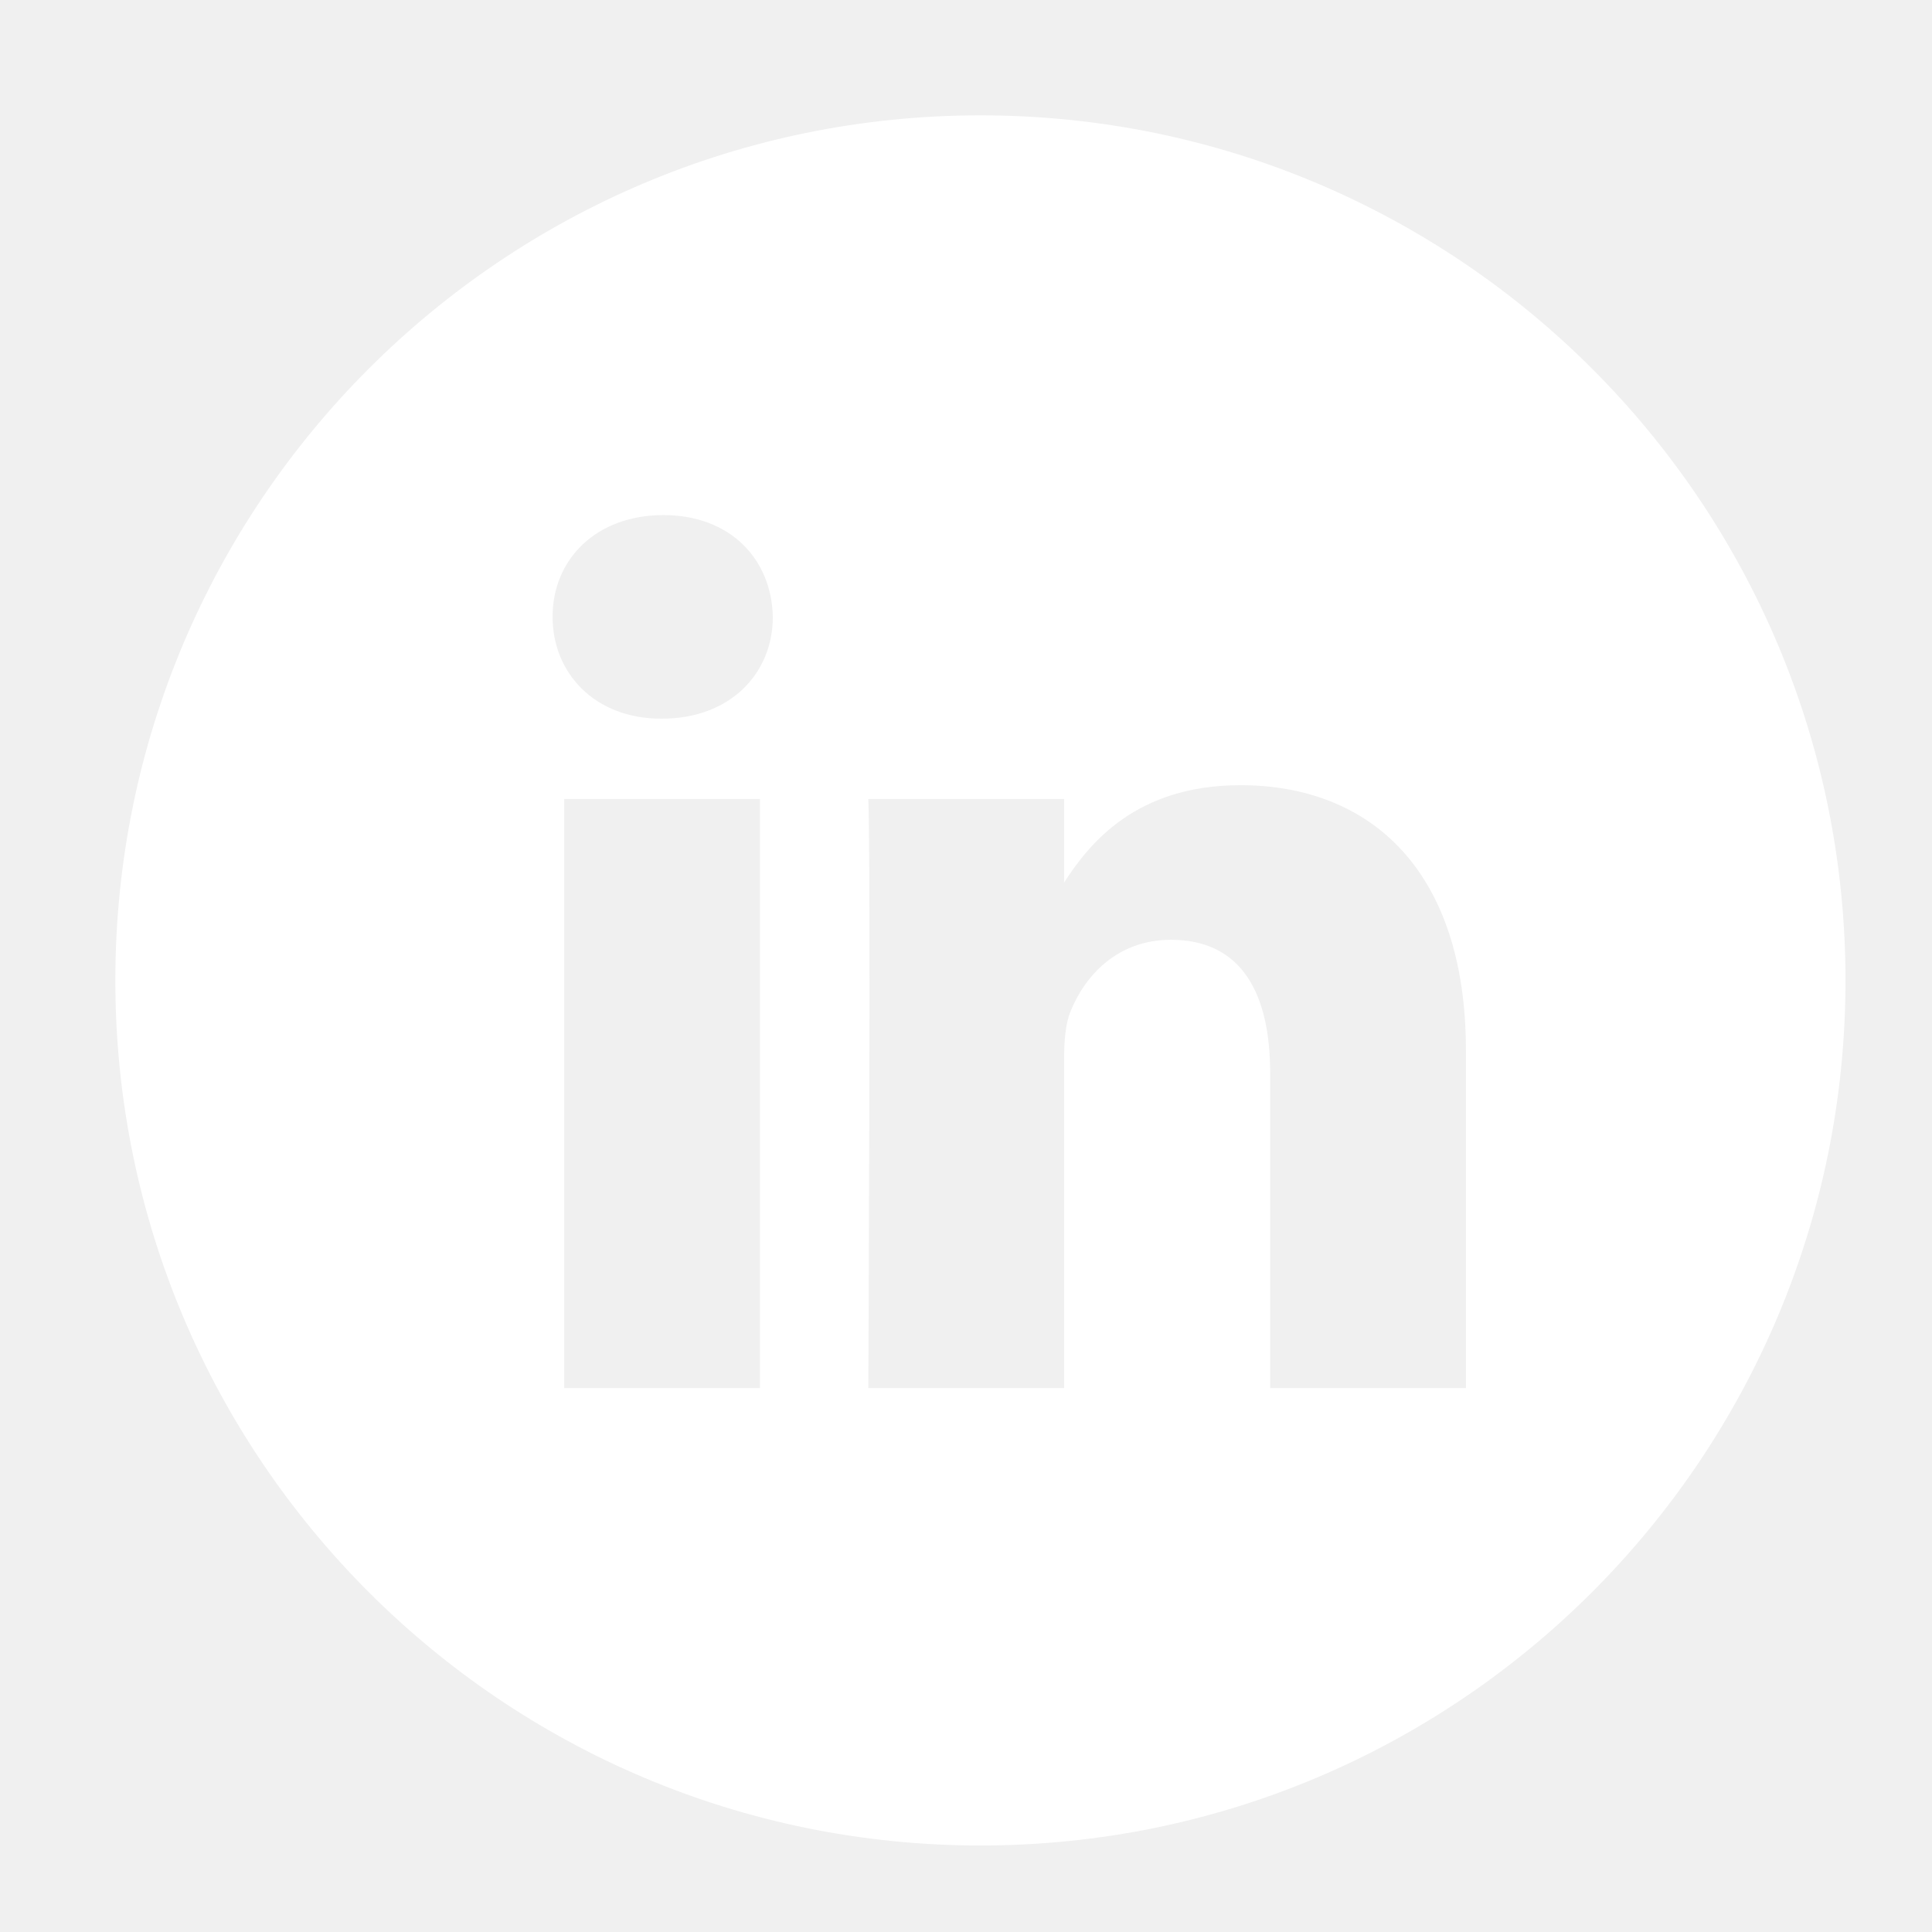
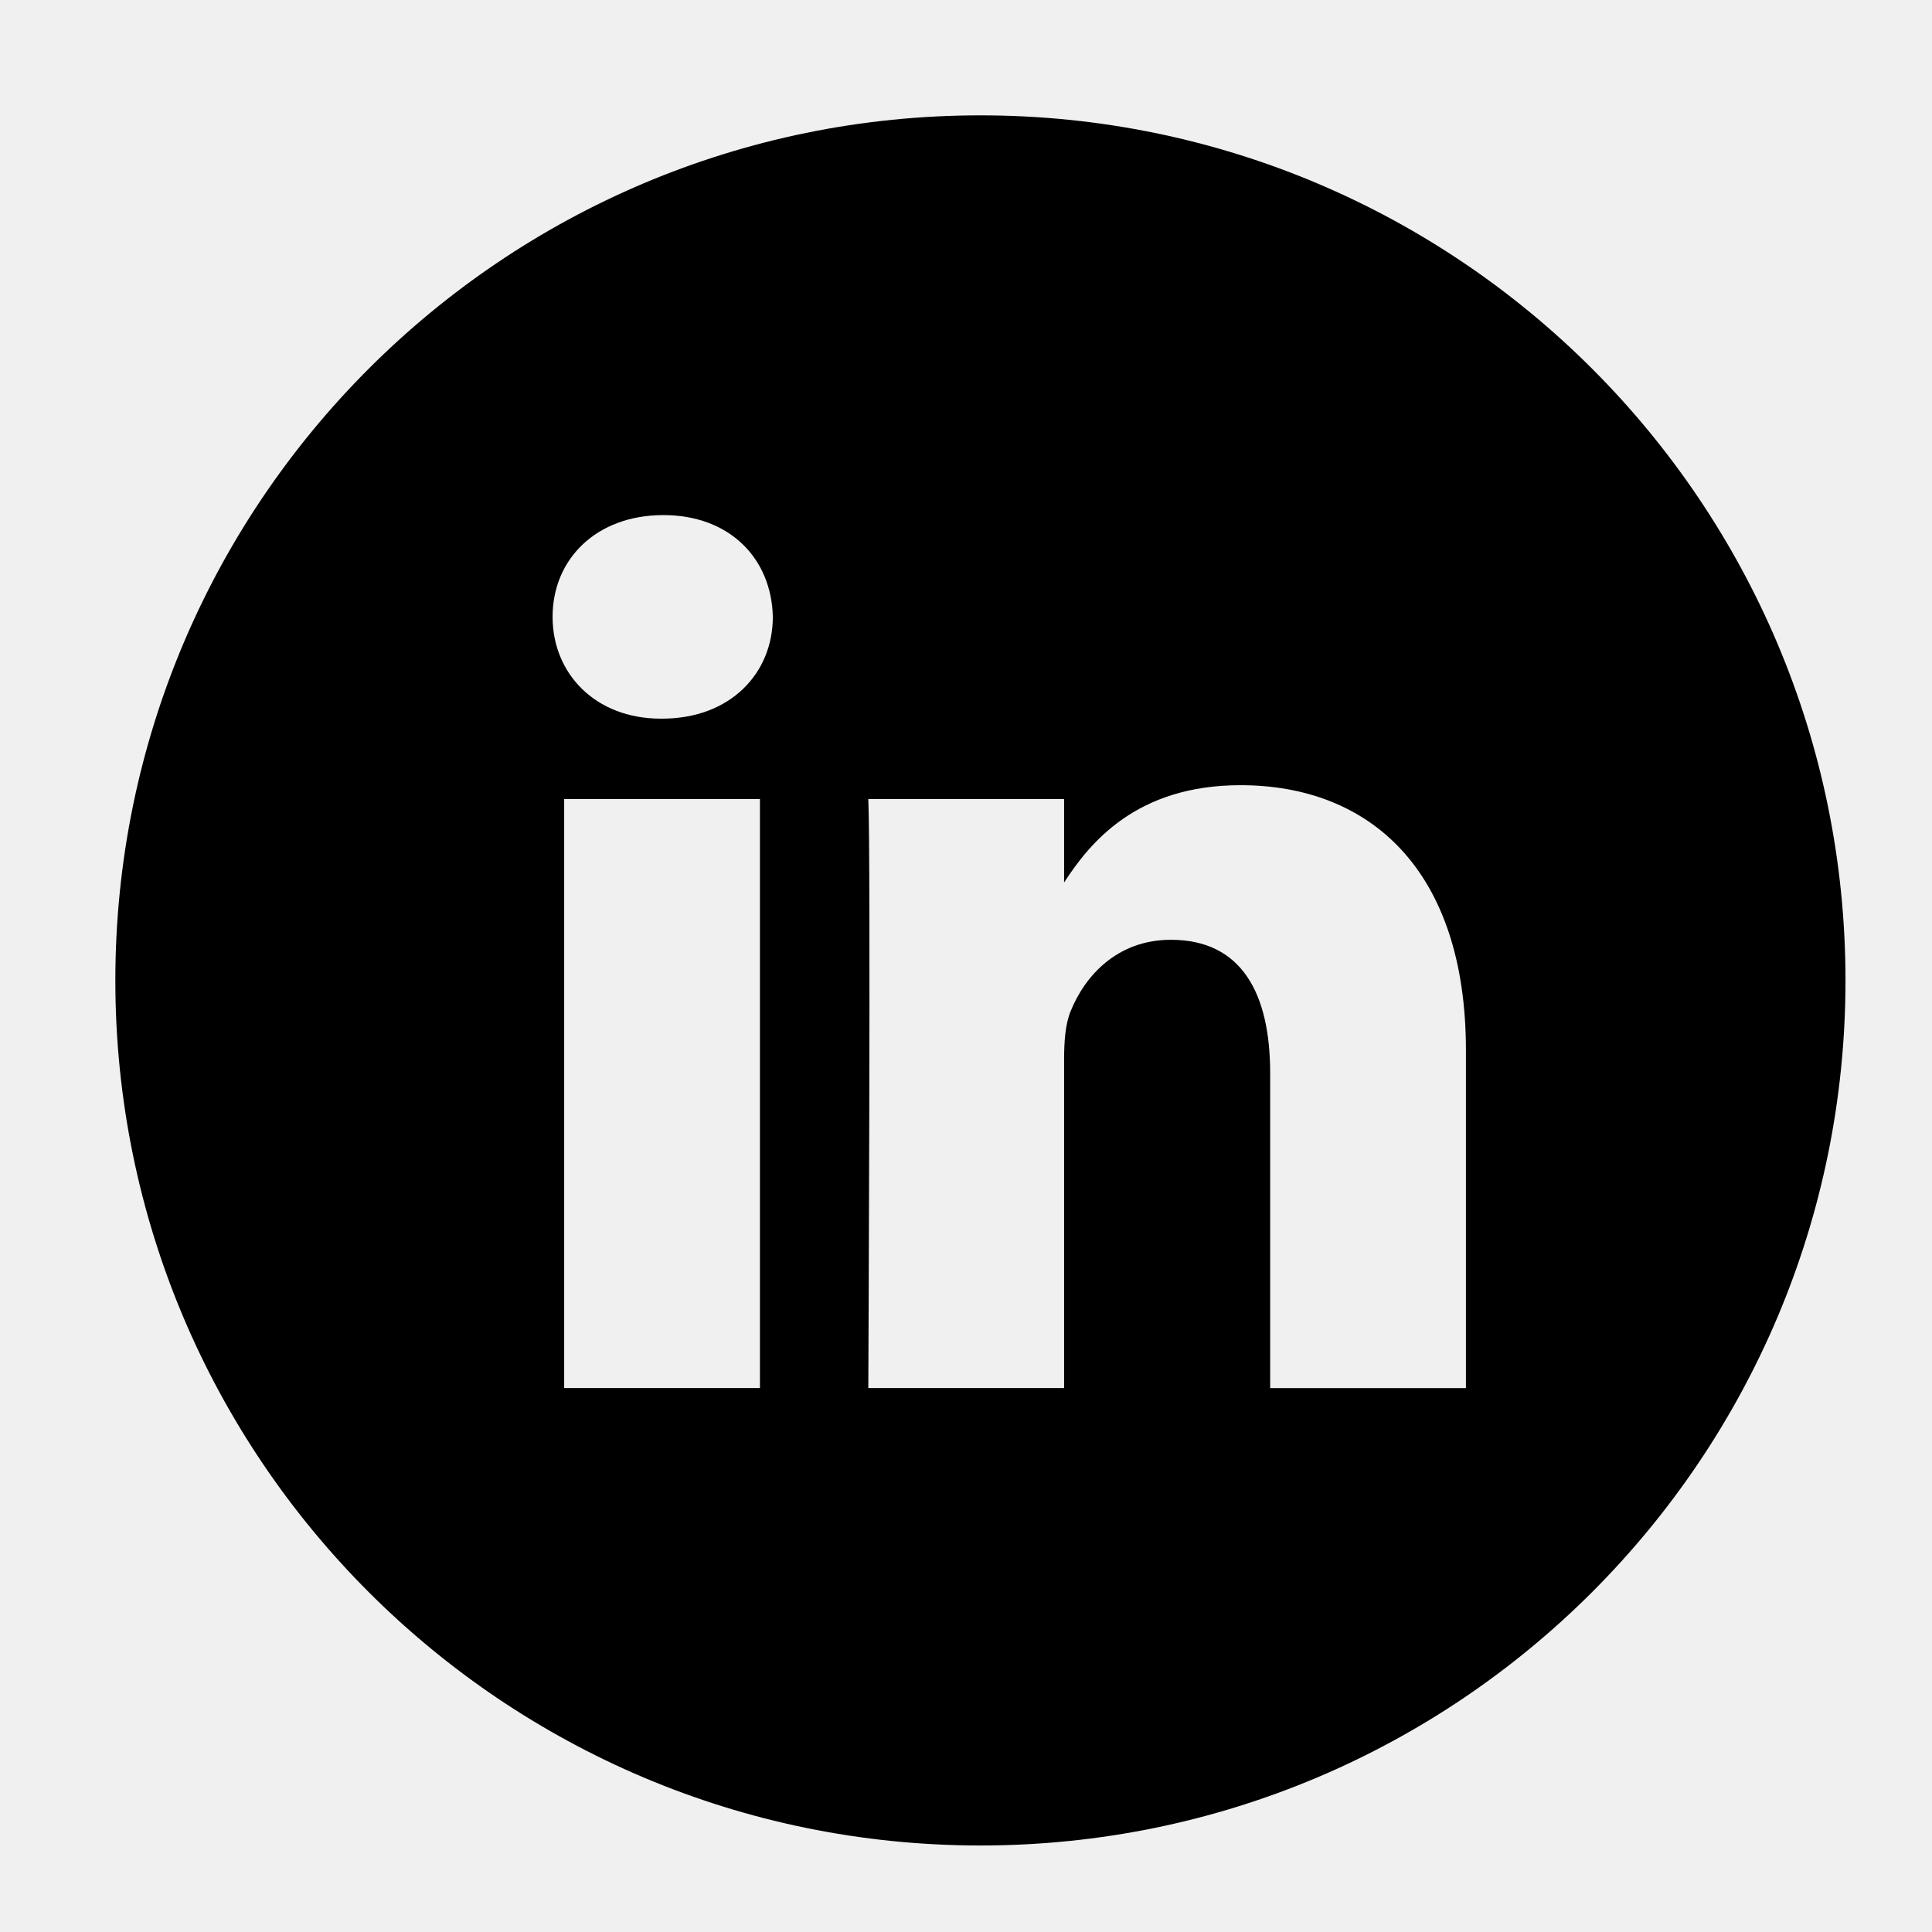
<svg xmlns="http://www.w3.org/2000/svg" height="67px" id="Layer_1" style="enable-background:new 0 0 67 67;" version="1.1" viewBox="0 0 67 67" width="67px" xml:space="preserve">
-   <path d="M50.837,48.137V36.425c0-6.275-3.35-9.195-7.816-9.195  c-3.604,0-5.219,1.983-6.119,3.374V27.71h-6.79c0.09,1.917,0,20.427,0,20.427h6.79V36.729c0-0.609,0.044-1.219,0.224-1.655  c0.49-1.22,1.607-2.483,3.482-2.483c2.458,0,3.44,1.873,3.44,4.618v10.929H50.837z M22.959,24.922c2.367,0,3.842-1.57,3.842-3.531  c-0.044-2.003-1.475-3.528-3.797-3.528s-3.841,1.524-3.841,3.528c0,1.961,1.474,3.531,3.753,3.531H22.959z M34,64  C17.432,64,4,50.568,4,34C4,17.431,17.432,4,34,4s30,13.431,30,30C64,50.568,50.568,64,34,64z M26.354,48.137V27.71h-6.789v20.427  H26.354z" style="fill-rule:evenodd;clip-rule:evenodd;fill:#FFFFFF;" />
+   <path d="M50.837,48.137V36.425c0-6.275-3.35-9.195-7.816-9.195  c-3.604,0-5.219,1.983-6.119,3.374V27.71h-6.79c0.09,1.917,0,20.427,0,20.427h6.79V36.729c0-0.609,0.044-1.219,0.224-1.655  c0.49-1.22,1.607-2.483,3.482-2.483c2.458,0,3.44,1.873,3.44,4.618v10.929H50.837z M22.959,24.922c2.367,0,3.842-1.57,3.842-3.531  c-0.044-2.003-1.475-3.528-3.797-3.528s-3.841,1.524-3.841,3.528c0,1.961,1.474,3.531,3.753,3.531H22.959z M34,64  C17.432,64,4,50.568,4,34C4,17.431,17.432,4,34,4s30,13.431,30,30C64,50.568,50.568,64,34,64z M26.354,48.137V27.71h-6.789v20.427  H26.354z" style="fill-rule:evenodd;clip-rule:evenodd;fill:black;" />
</svg>
